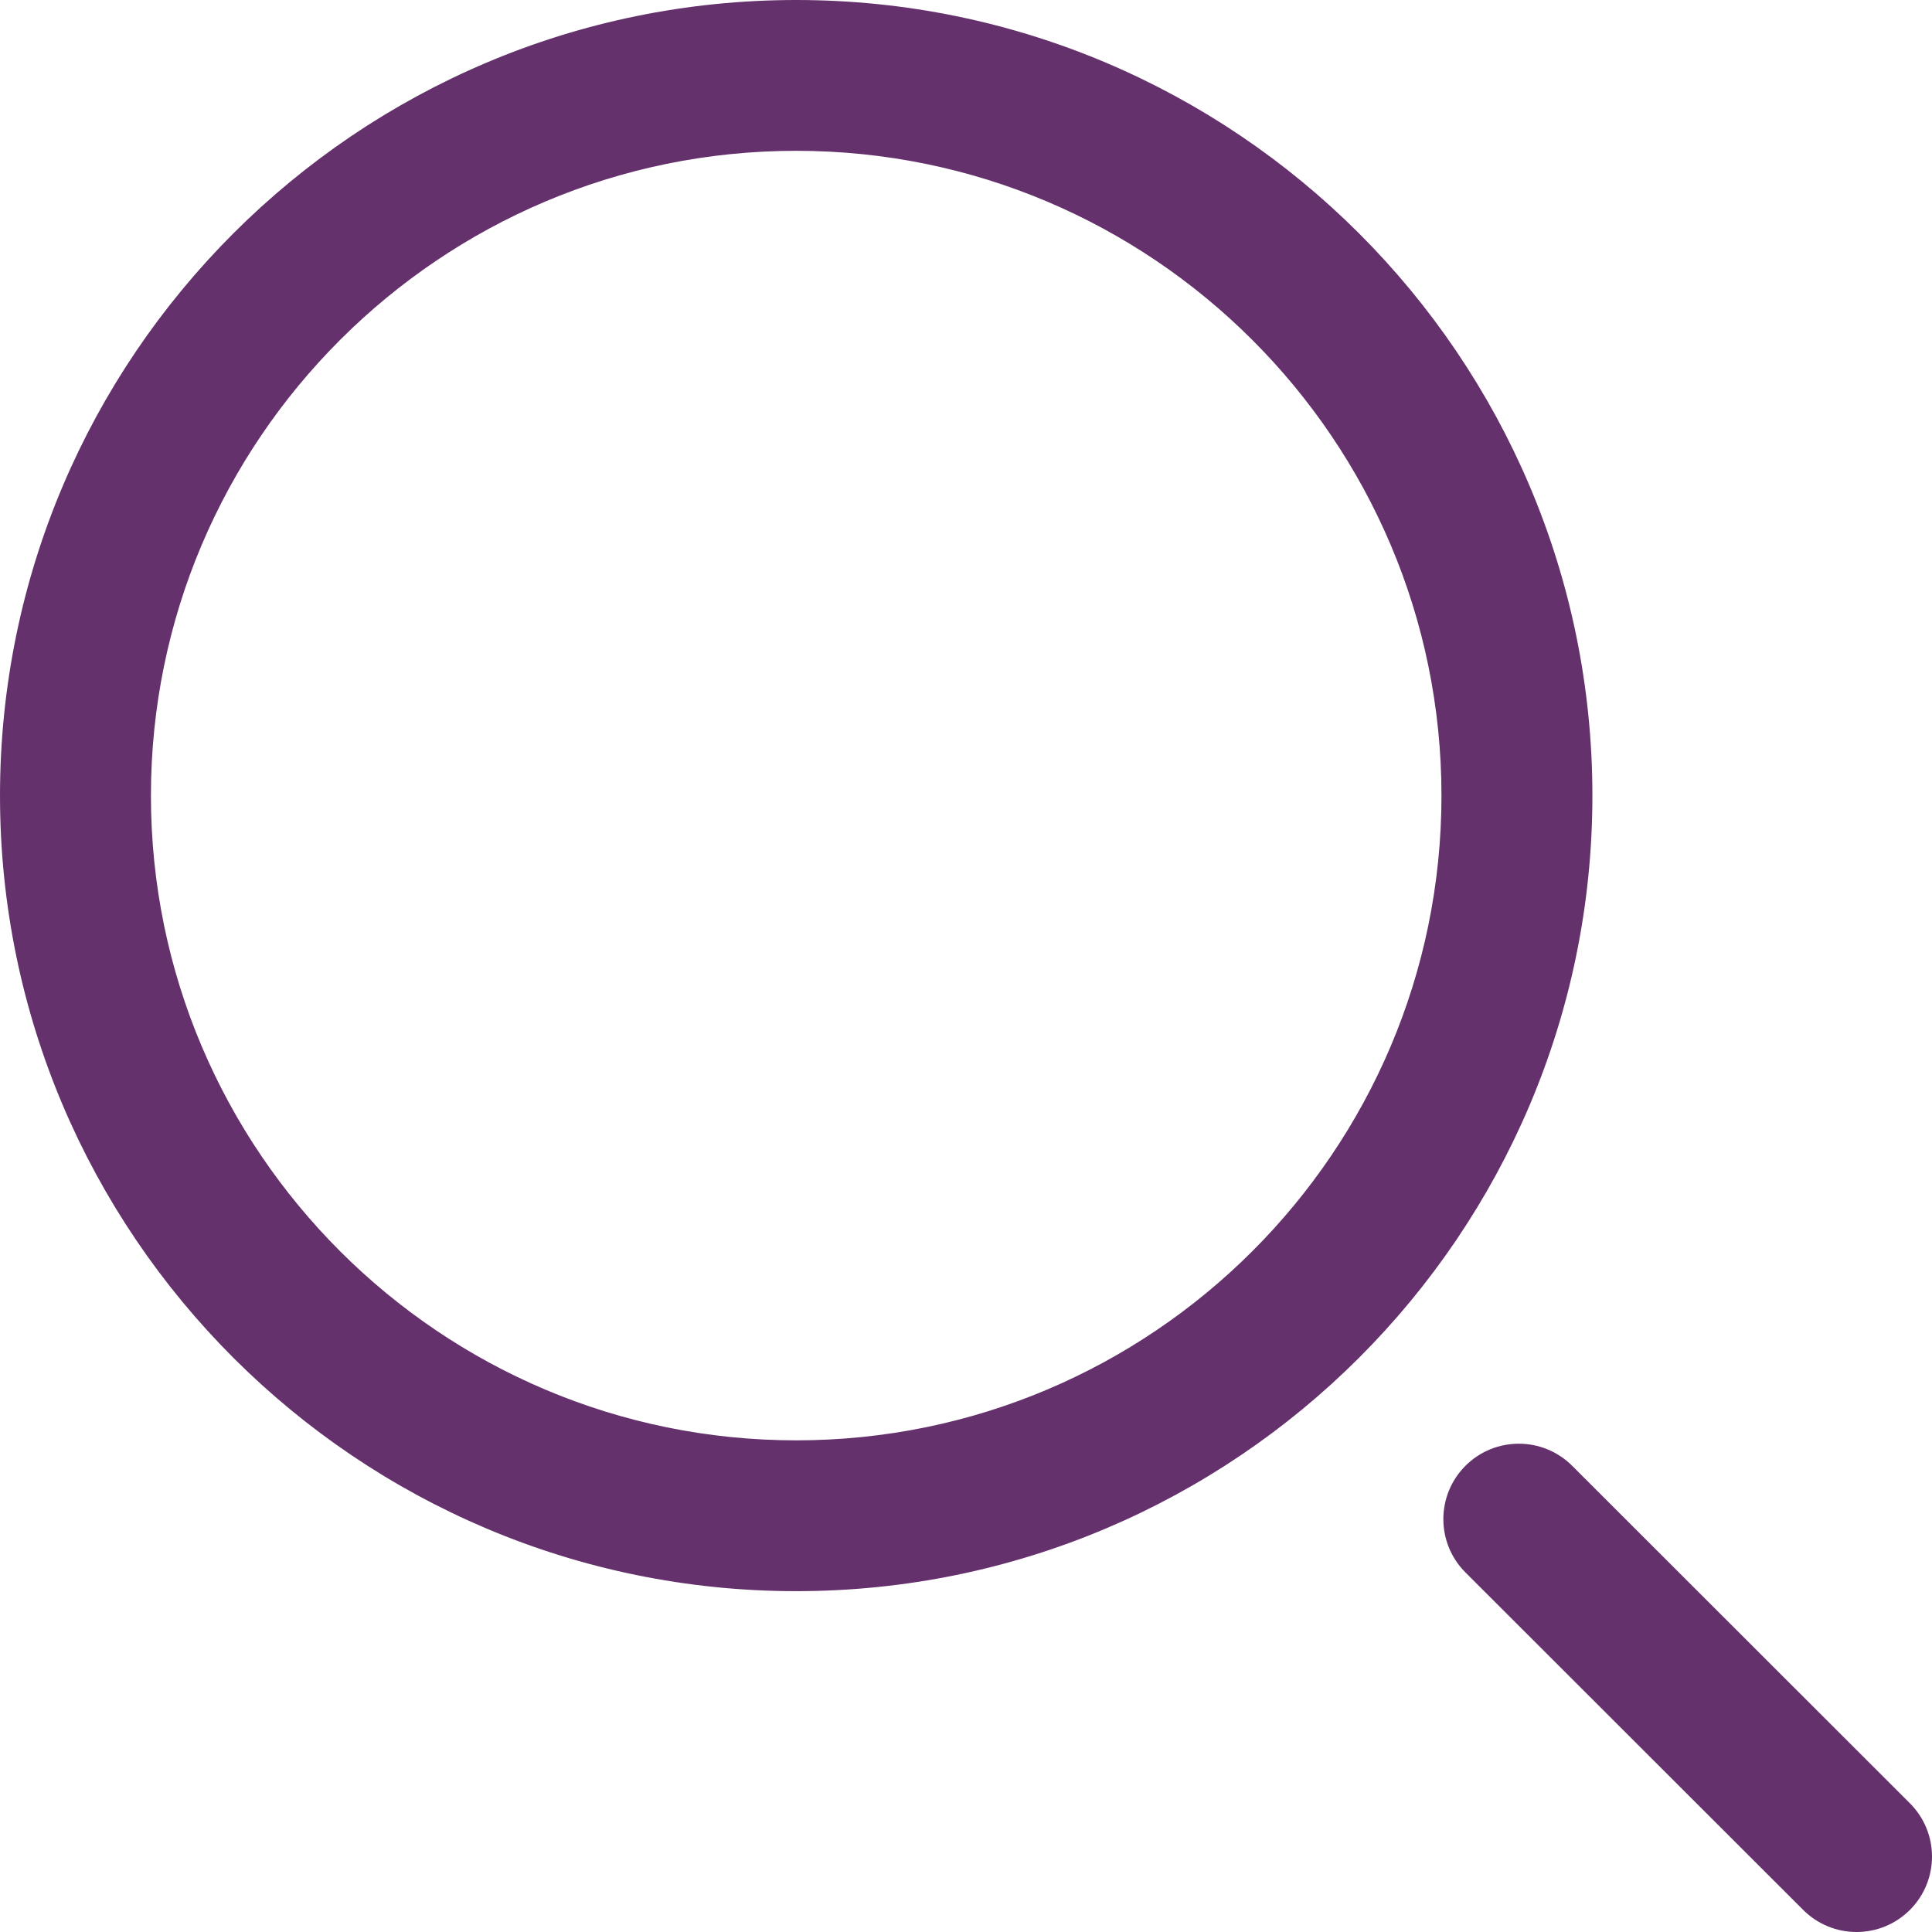
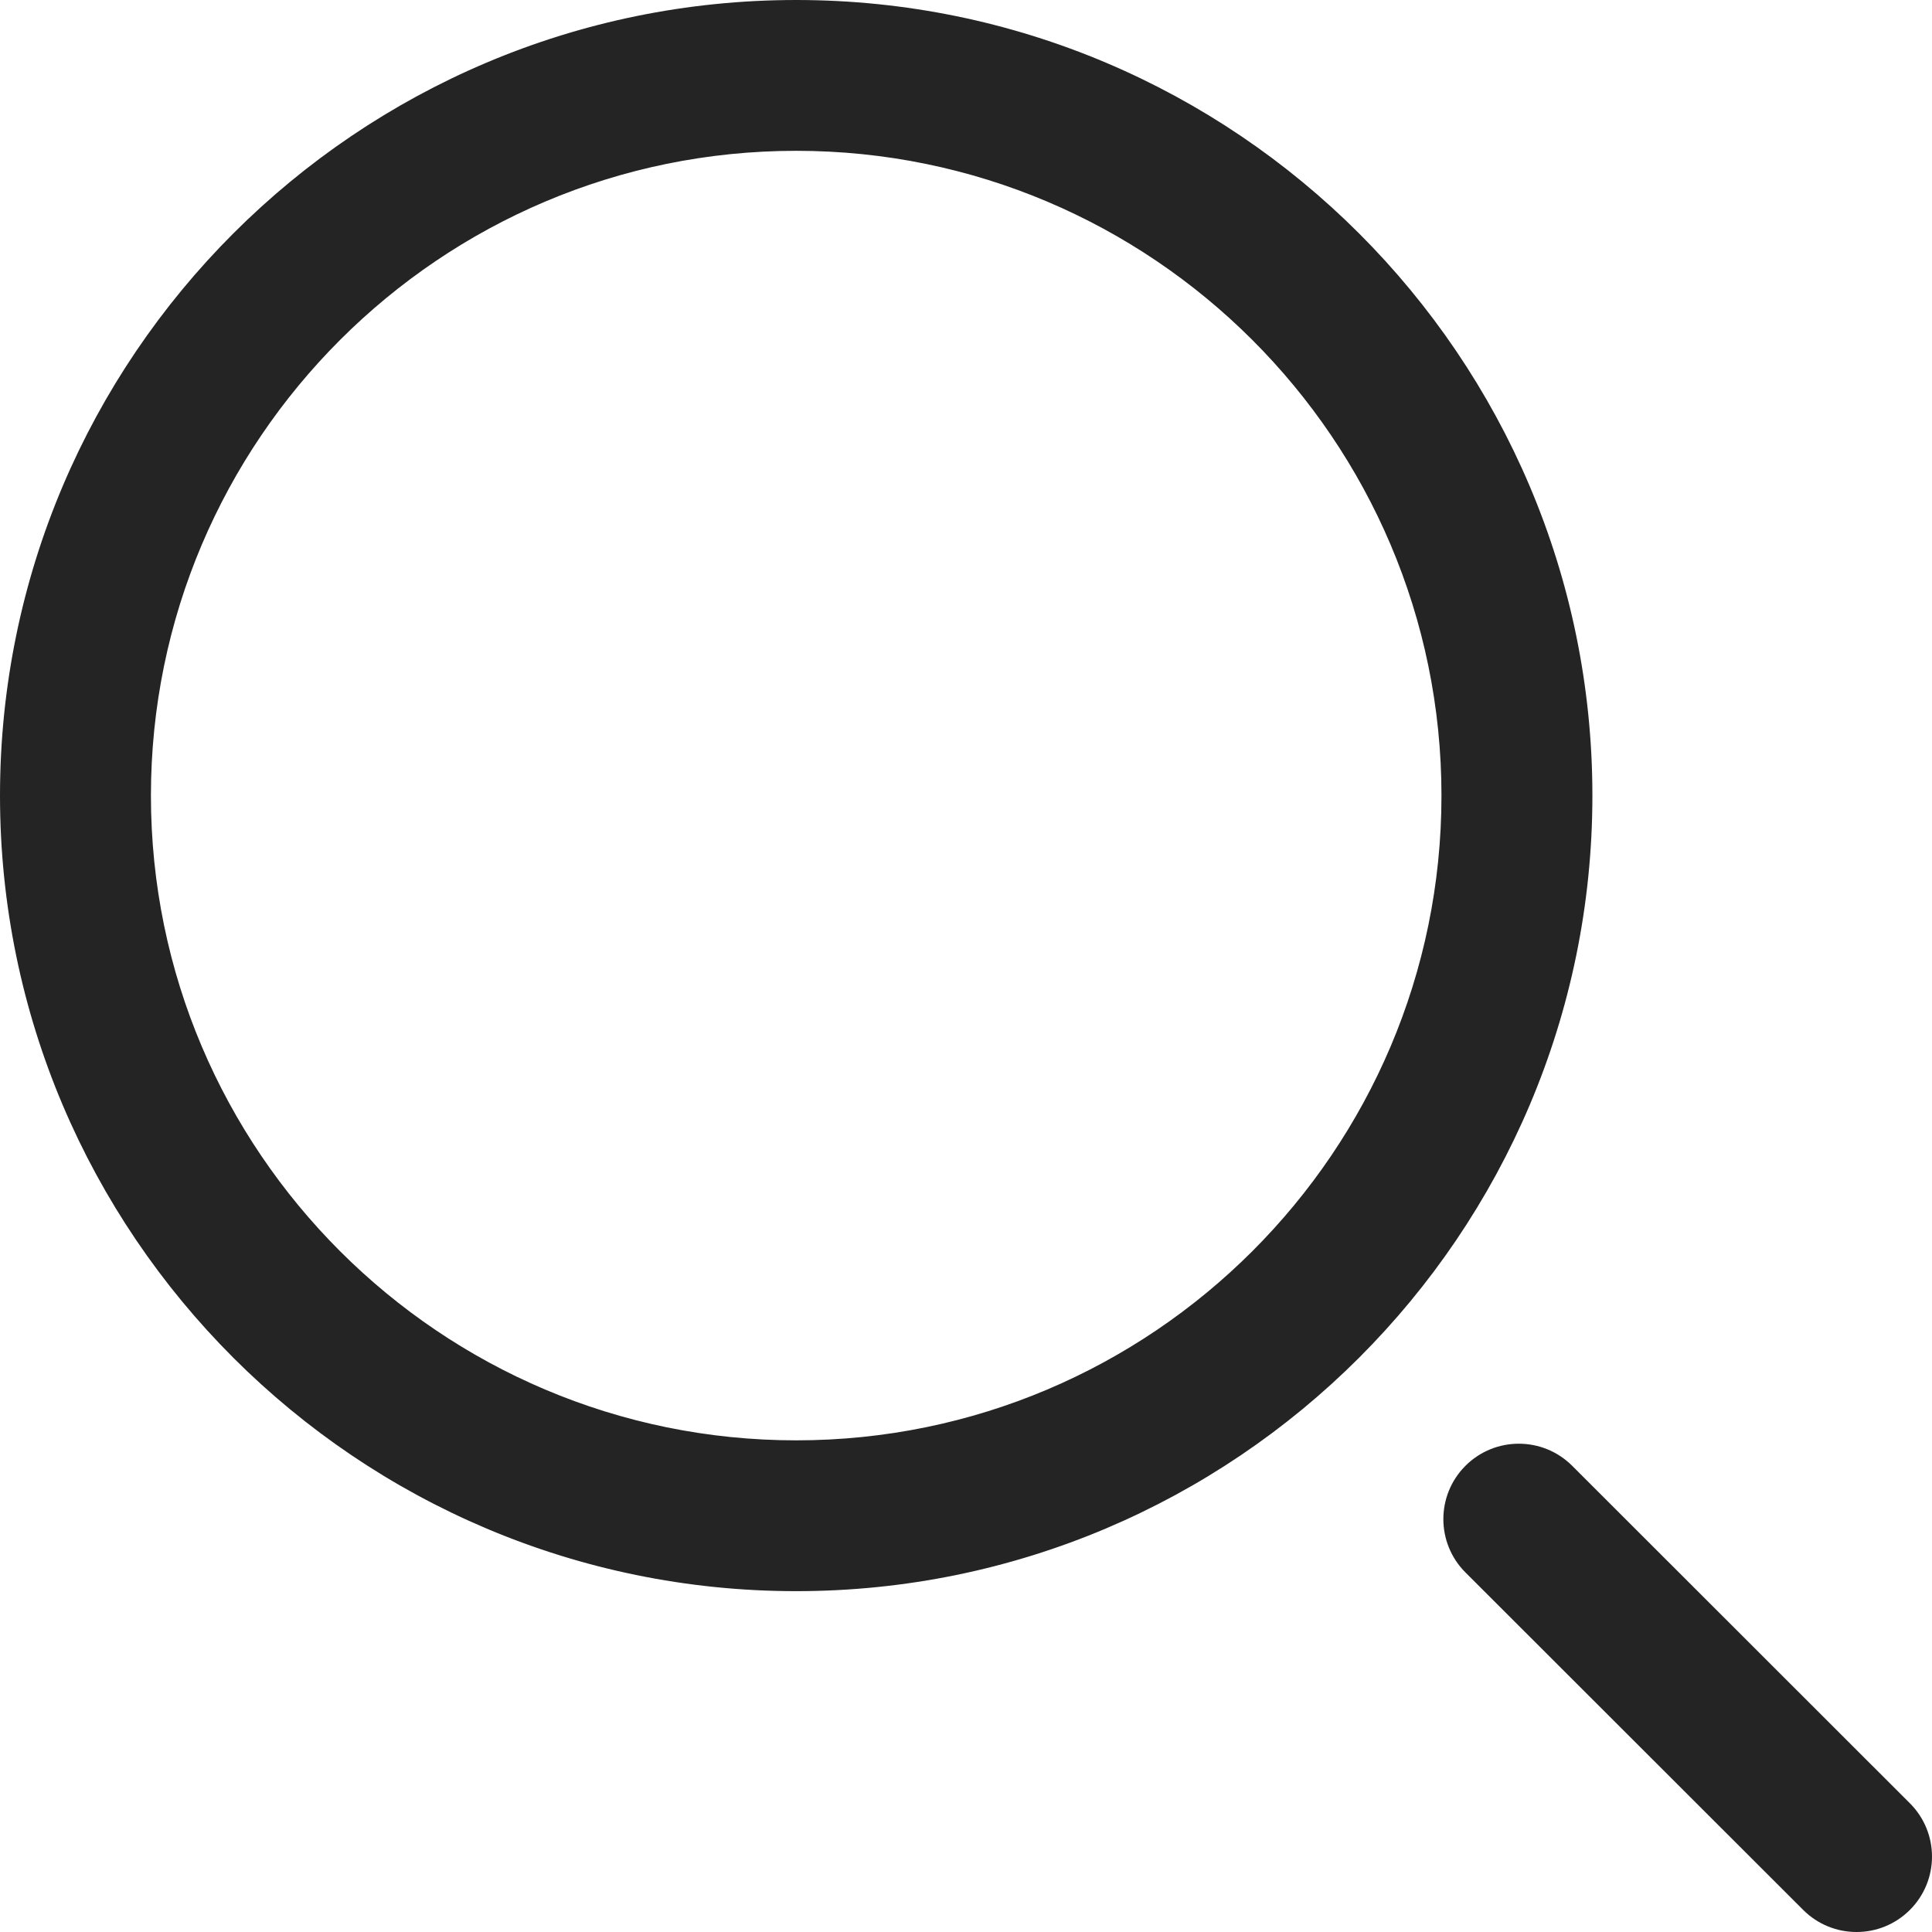
<svg xmlns="http://www.w3.org/2000/svg" width="50" height="50" viewBox="0 0 50 50" fill="none">
-   <path d="M20.605 40.804C9.45 40.804 0.375 31.736 0.375 20.59C0.375 9.444 9.45 0.375 20.605 0.375C31.761 0.375 40.836 9.444 40.836 20.59C40.836 31.736 31.761 40.804 20.605 40.804ZM20.605 3.528C11.191 3.528 3.531 11.181 3.531 20.59C3.531 29.998 11.191 37.651 20.605 37.651C30.02 37.651 37.68 29.998 37.68 20.59C37.68 11.181 30.02 3.528 20.605 3.528ZM49.163 46.934C49.779 47.549 49.779 48.547 49.163 49.163L49.163 49.163C48.855 49.471 48.452 49.625 48.047 49.625C47.642 49.625 47.239 49.471 46.931 49.163L38.191 40.43C37.575 39.814 37.575 38.816 38.191 38.2C38.807 37.584 39.806 37.584 40.423 38.2L49.163 46.934Z" fill="#65316c" stroke="#65316c" stroke-width="0.75" />
+   <path d="M20.605 40.804C9.45 40.804 0.375 31.736 0.375 20.59C0.375 9.444 9.45 0.375 20.605 0.375C31.761 0.375 40.836 9.444 40.836 20.59C40.836 31.736 31.761 40.804 20.605 40.804ZM20.605 3.528C11.191 3.528 3.531 11.181 3.531 20.59C3.531 29.998 11.191 37.651 20.605 37.651C30.02 37.651 37.68 29.998 37.68 20.59C37.68 11.181 30.02 3.528 20.605 3.528ZM49.163 46.934C49.779 47.549 49.779 48.547 49.163 49.163L49.163 49.163C48.855 49.471 48.452 49.625 48.047 49.625C47.642 49.625 47.239 49.471 46.931 49.163L38.191 40.43C37.575 39.814 37.575 38.816 38.191 38.2C38.807 37.584 39.806 37.584 40.423 38.2L49.163 46.934Z" fill="#242424" stroke="#242424" stroke-width="0.75" />
</svg>
